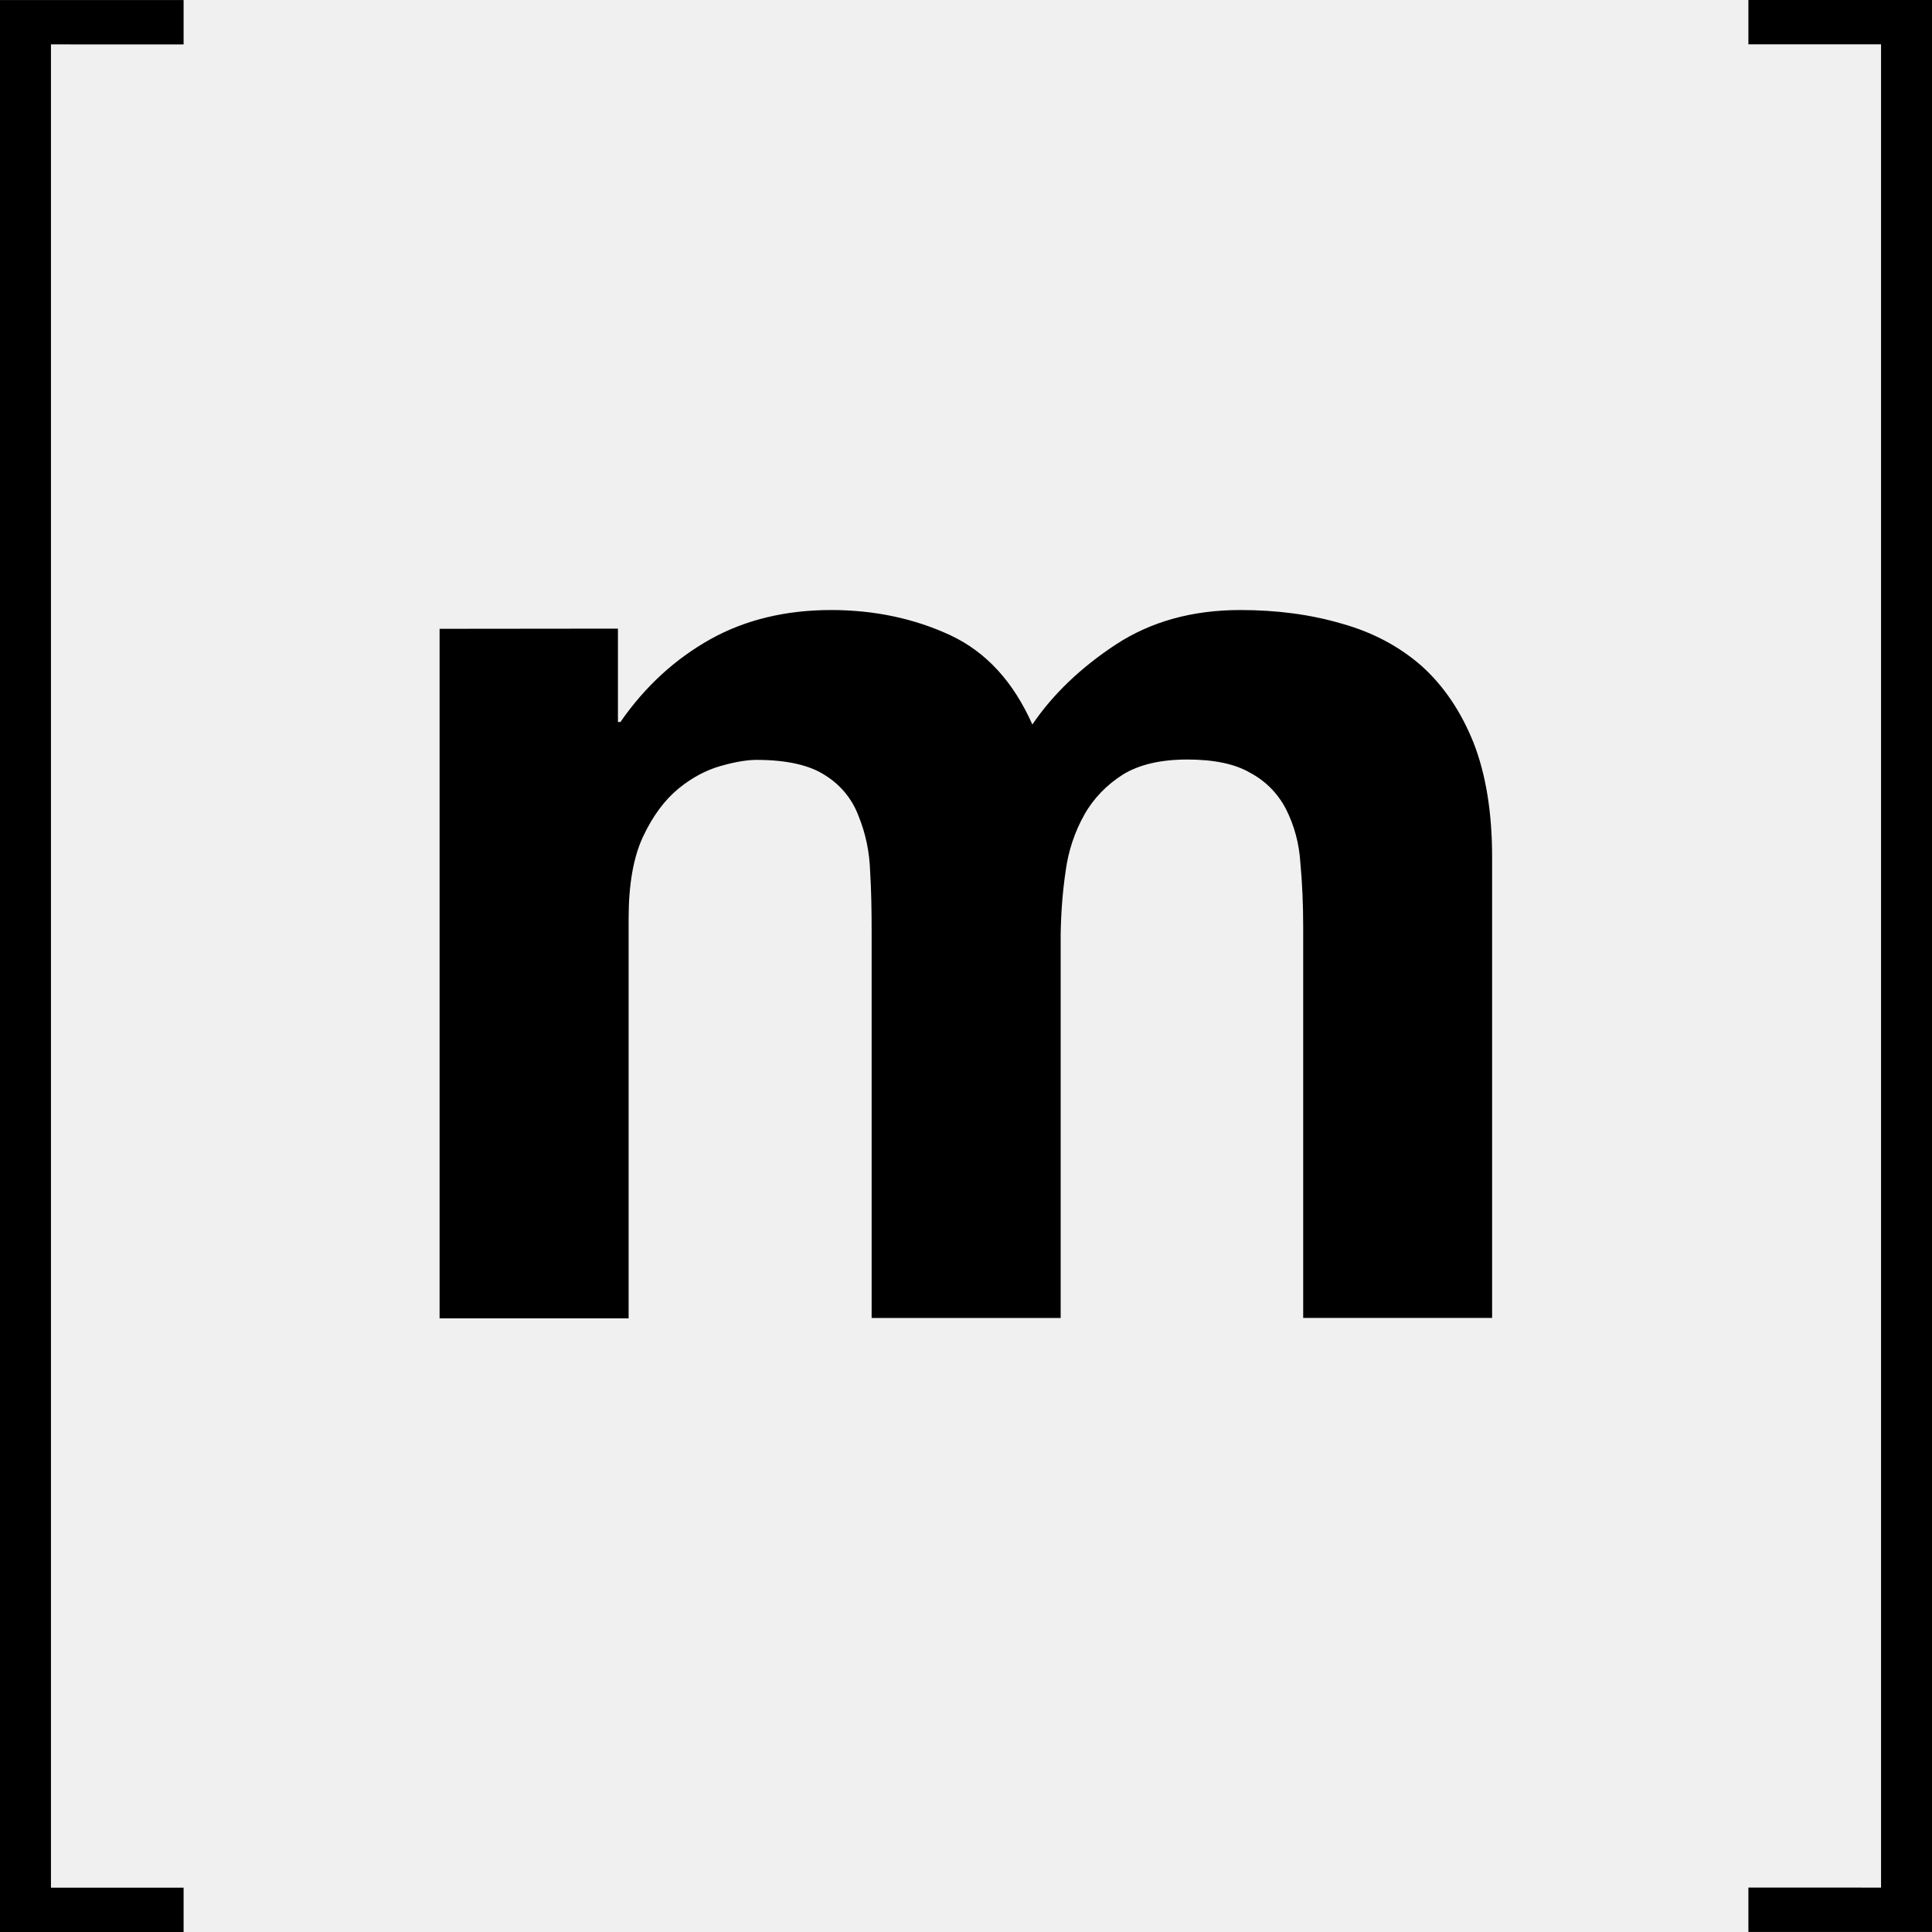
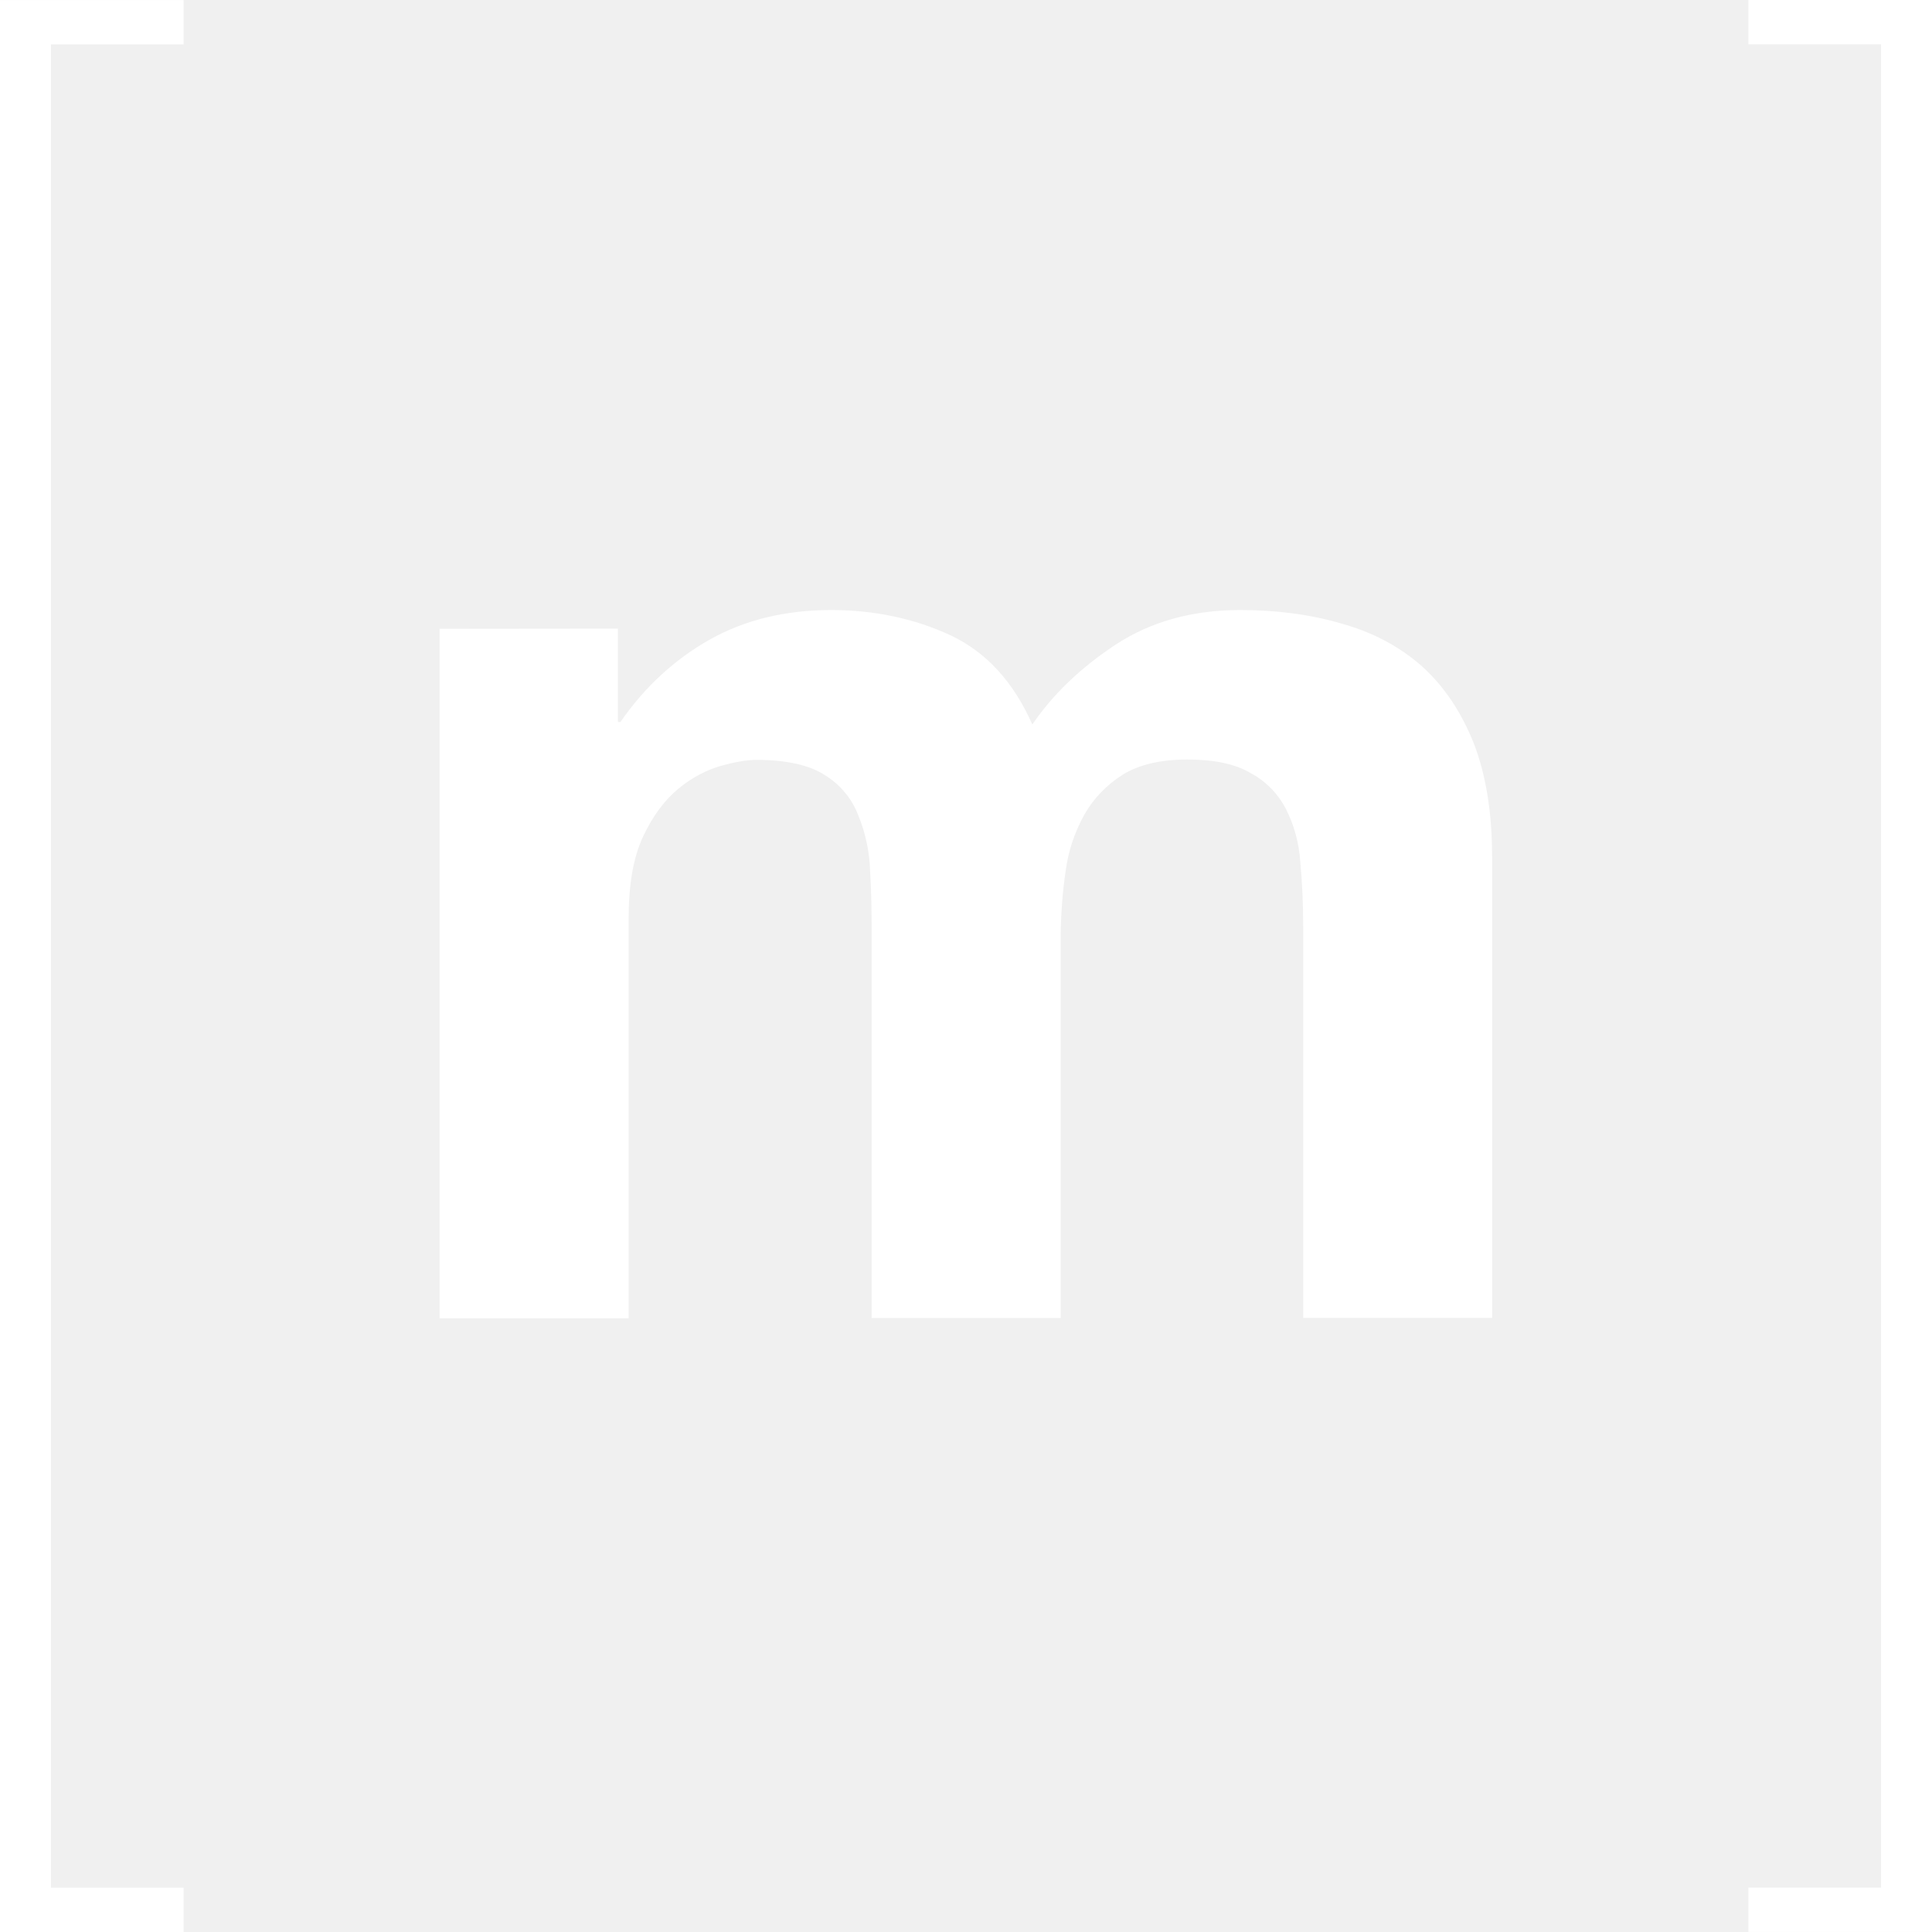
- <svg xmlns="http://www.w3.org/2000/svg" fill="#000000" width="800px" height="800px" viewBox="0 0 32 32">
+ <svg xmlns="http://www.w3.org/2000/svg" fill="#FFFFFF" width="800px" height="800px" viewBox="0 0 32 32">
  <path d="M0.844 0.735v30.531h2.197v0.735h-3.041v-32h3.041v0.735zM10.235 10.412v1.547h0.041c0.412-0.595 0.912-1.047 1.489-1.371 0.579-0.323 1.251-0.484 2-0.484 0.719 0 1.38 0.141 1.975 0.417 0.599 0.281 1.047 0.776 1.359 1.479 0.339-0.5 0.803-0.943 1.38-1.323 0.579-0.38 1.267-0.573 2.063-0.573 0.604 0 1.161 0.073 1.677 0.224 0.521 0.145 0.959 0.38 1.328 0.703 0.365 0.329 0.651 0.751 0.86 1.272 0.203 0.52 0.307 1.151 0.307 1.891v7.635h-3.129v-6.468c0-0.381-0.016-0.745-0.048-1.084-0.020-0.307-0.099-0.604-0.239-0.88-0.131-0.251-0.333-0.459-0.584-0.593-0.255-0.152-0.609-0.224-1.047-0.224-0.443 0-0.797 0.083-1.068 0.249-0.265 0.167-0.489 0.396-0.64 0.667-0.161 0.287-0.265 0.604-0.308 0.927-0.052 0.349-0.077 0.699-0.083 1.048v6.359h-3.131v-6.401c0-0.339-0.005-0.672-0.025-1-0.011-0.317-0.073-0.624-0.193-0.916-0.104-0.281-0.301-0.516-0.552-0.672-0.255-0.167-0.636-0.255-1.136-0.255-0.151 0-0.348 0.031-0.588 0.099-0.24 0.067-0.479 0.192-0.703 0.375-0.229 0.188-0.428 0.453-0.589 0.797-0.161 0.343-0.239 0.796-0.239 1.359v6.62h-3.131v-11.421zM31.156 31.265v-30.531h-2.197v-0.735h3.041v32h-3.041v-0.735z" />
</svg>
